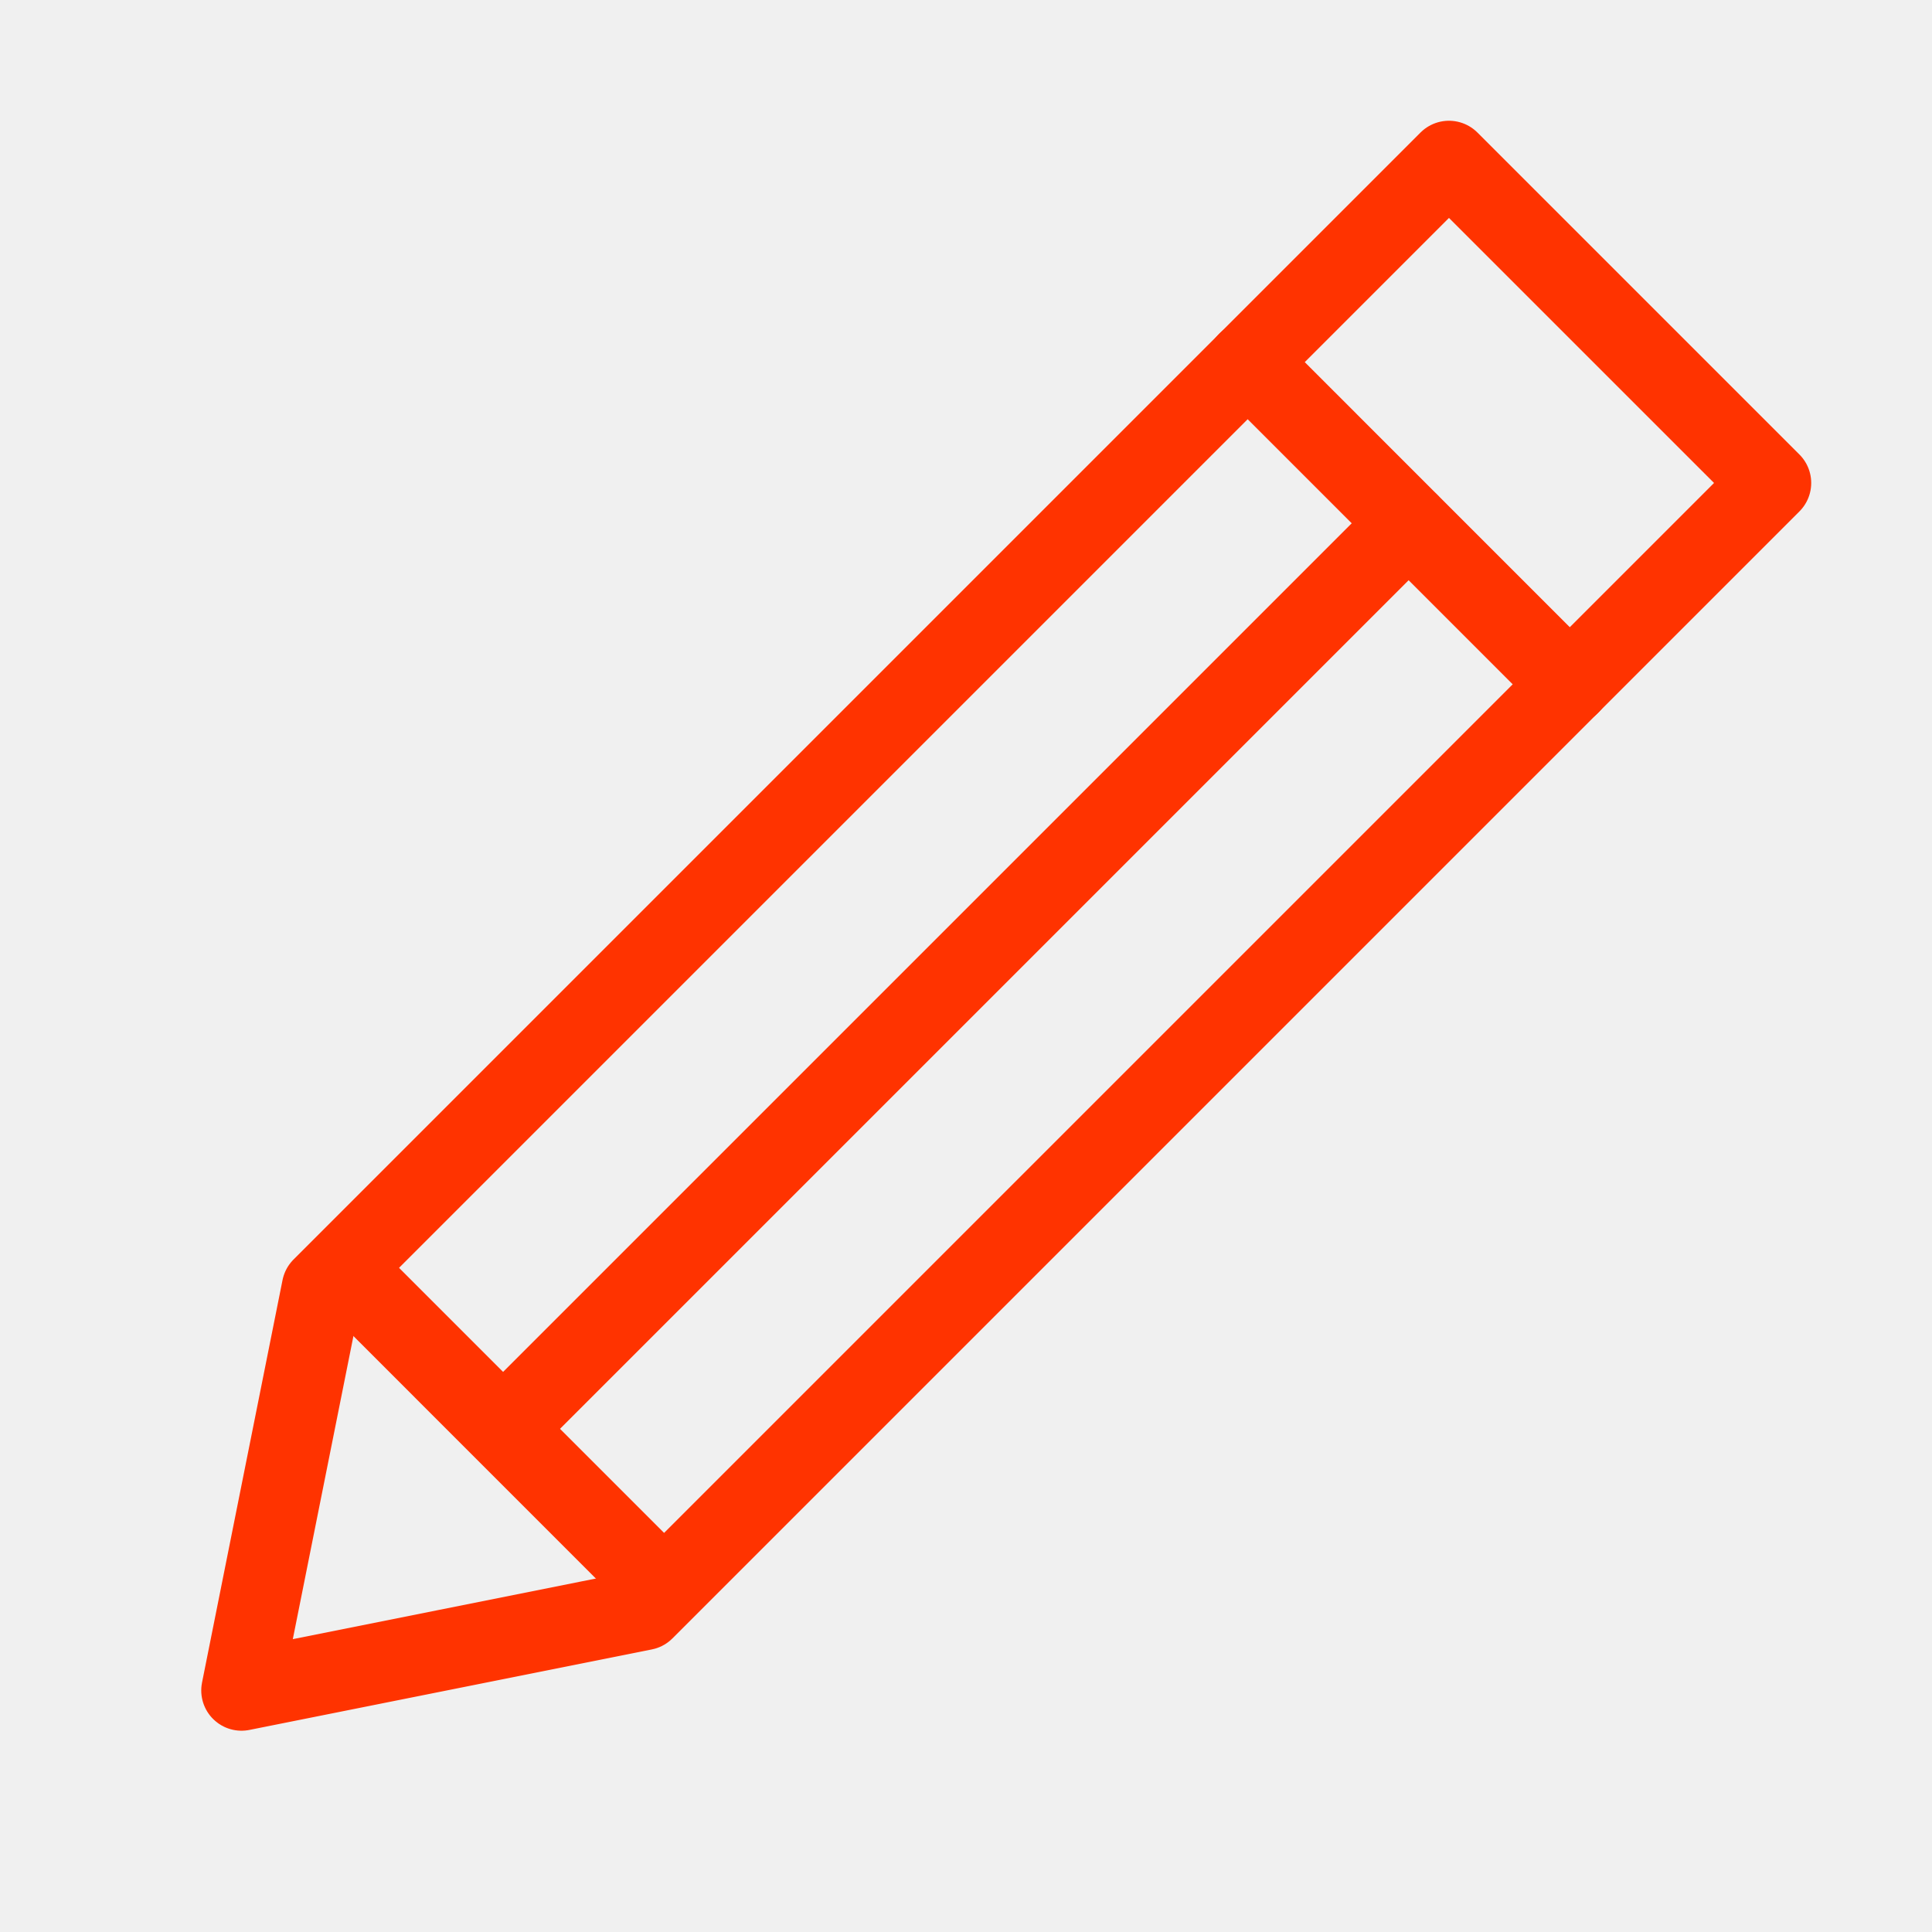
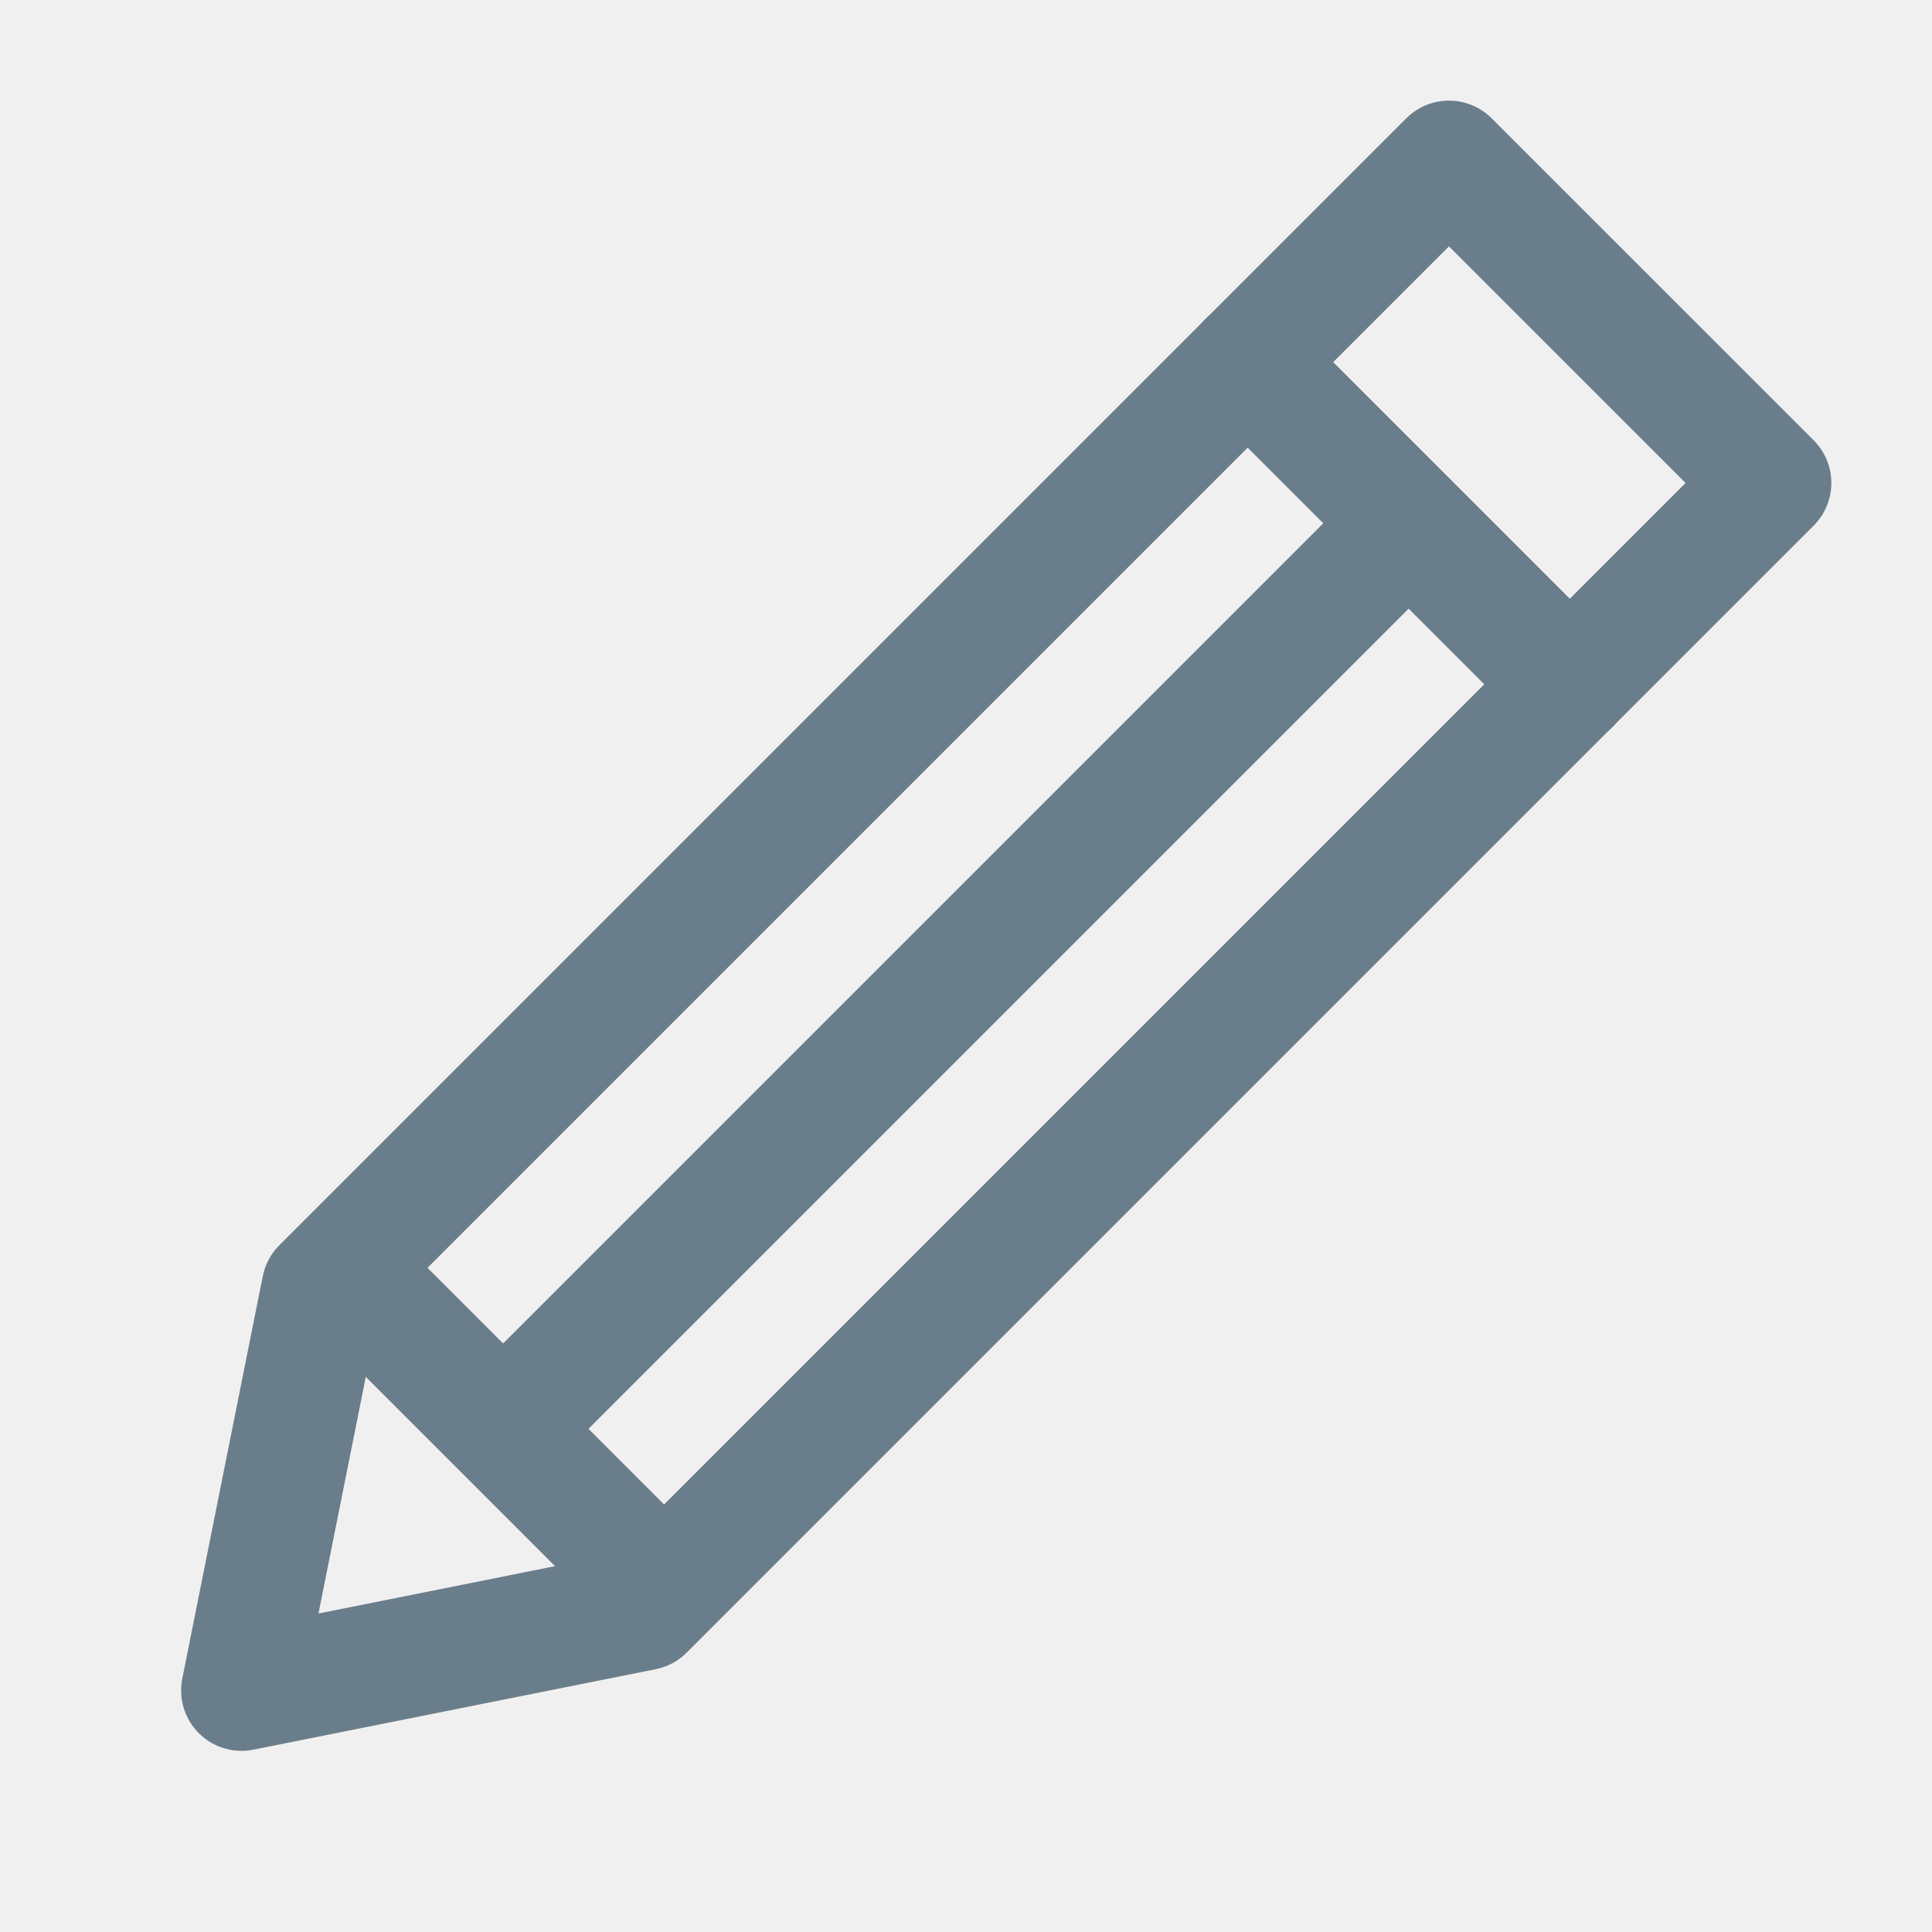
<svg xmlns="http://www.w3.org/2000/svg" width="40" height="40" viewBox="0 0 48 48" fill="none">
  <g clip-path="url(#icon-339e408b52696ccc)">
-     <path d="M31 8.999L38.999 16.999" stroke="#ff3300" stroke-width="2" stroke-linecap="round" stroke-linejoin="round" />
-     <path d="M8 31.999L35.999 4L43.999 11.999L15.999 39.999L6 41.999L8 31.999Z" stroke="#ff3300" stroke-width="2" stroke-linecap="round" stroke-linejoin="round" />
-     <path d="M31 8.999L38.999 16.999" stroke="#ff3300" stroke-width="2" stroke-linecap="round" stroke-linejoin="round" />
-     <path d="M9 31.999L15.999 38.999" stroke="#ff3300" stroke-width="2" stroke-linecap="round" stroke-linejoin="round" />
-     <path d="M12.999 34.999L34.999 12.999" stroke="#ff3300" stroke-width="2" stroke-linecap="round" stroke-linejoin="round" />
+     <path d="M31 8.999L38.999 16.999" stroke="#6a7d8a" stroke-width="3" stroke-linecap="round" stroke-linejoin="round" />
+     <path d="M8 31.999L35.999 4L43.999 11.999L15.999 39.999L6 41.999L8 31.999Z" stroke="#6a7d8a" stroke-width="3" stroke-linecap="round" stroke-linejoin="round" />
+     <path d="M31 8.999L38.999 16.999" stroke="#6a7d8a" stroke-width="3" stroke-linecap="round" stroke-linejoin="round" />
+     <path d="M9 31.999L15.999 38.999" stroke="#6a7d8a" stroke-width="3" stroke-linecap="round" stroke-linejoin="round" />
+     <path d="M12.999 34.999L34.999 12.999" stroke="#6a7d8a" stroke-width="3" stroke-linecap="round" stroke-linejoin="round" />
  </g>
  <defs>
    <clipPath id="icon-339e408b52696ccc">
      <rect width="48" height="48" fill="#FFF" />
    </clipPath>
  </defs>
</svg>
